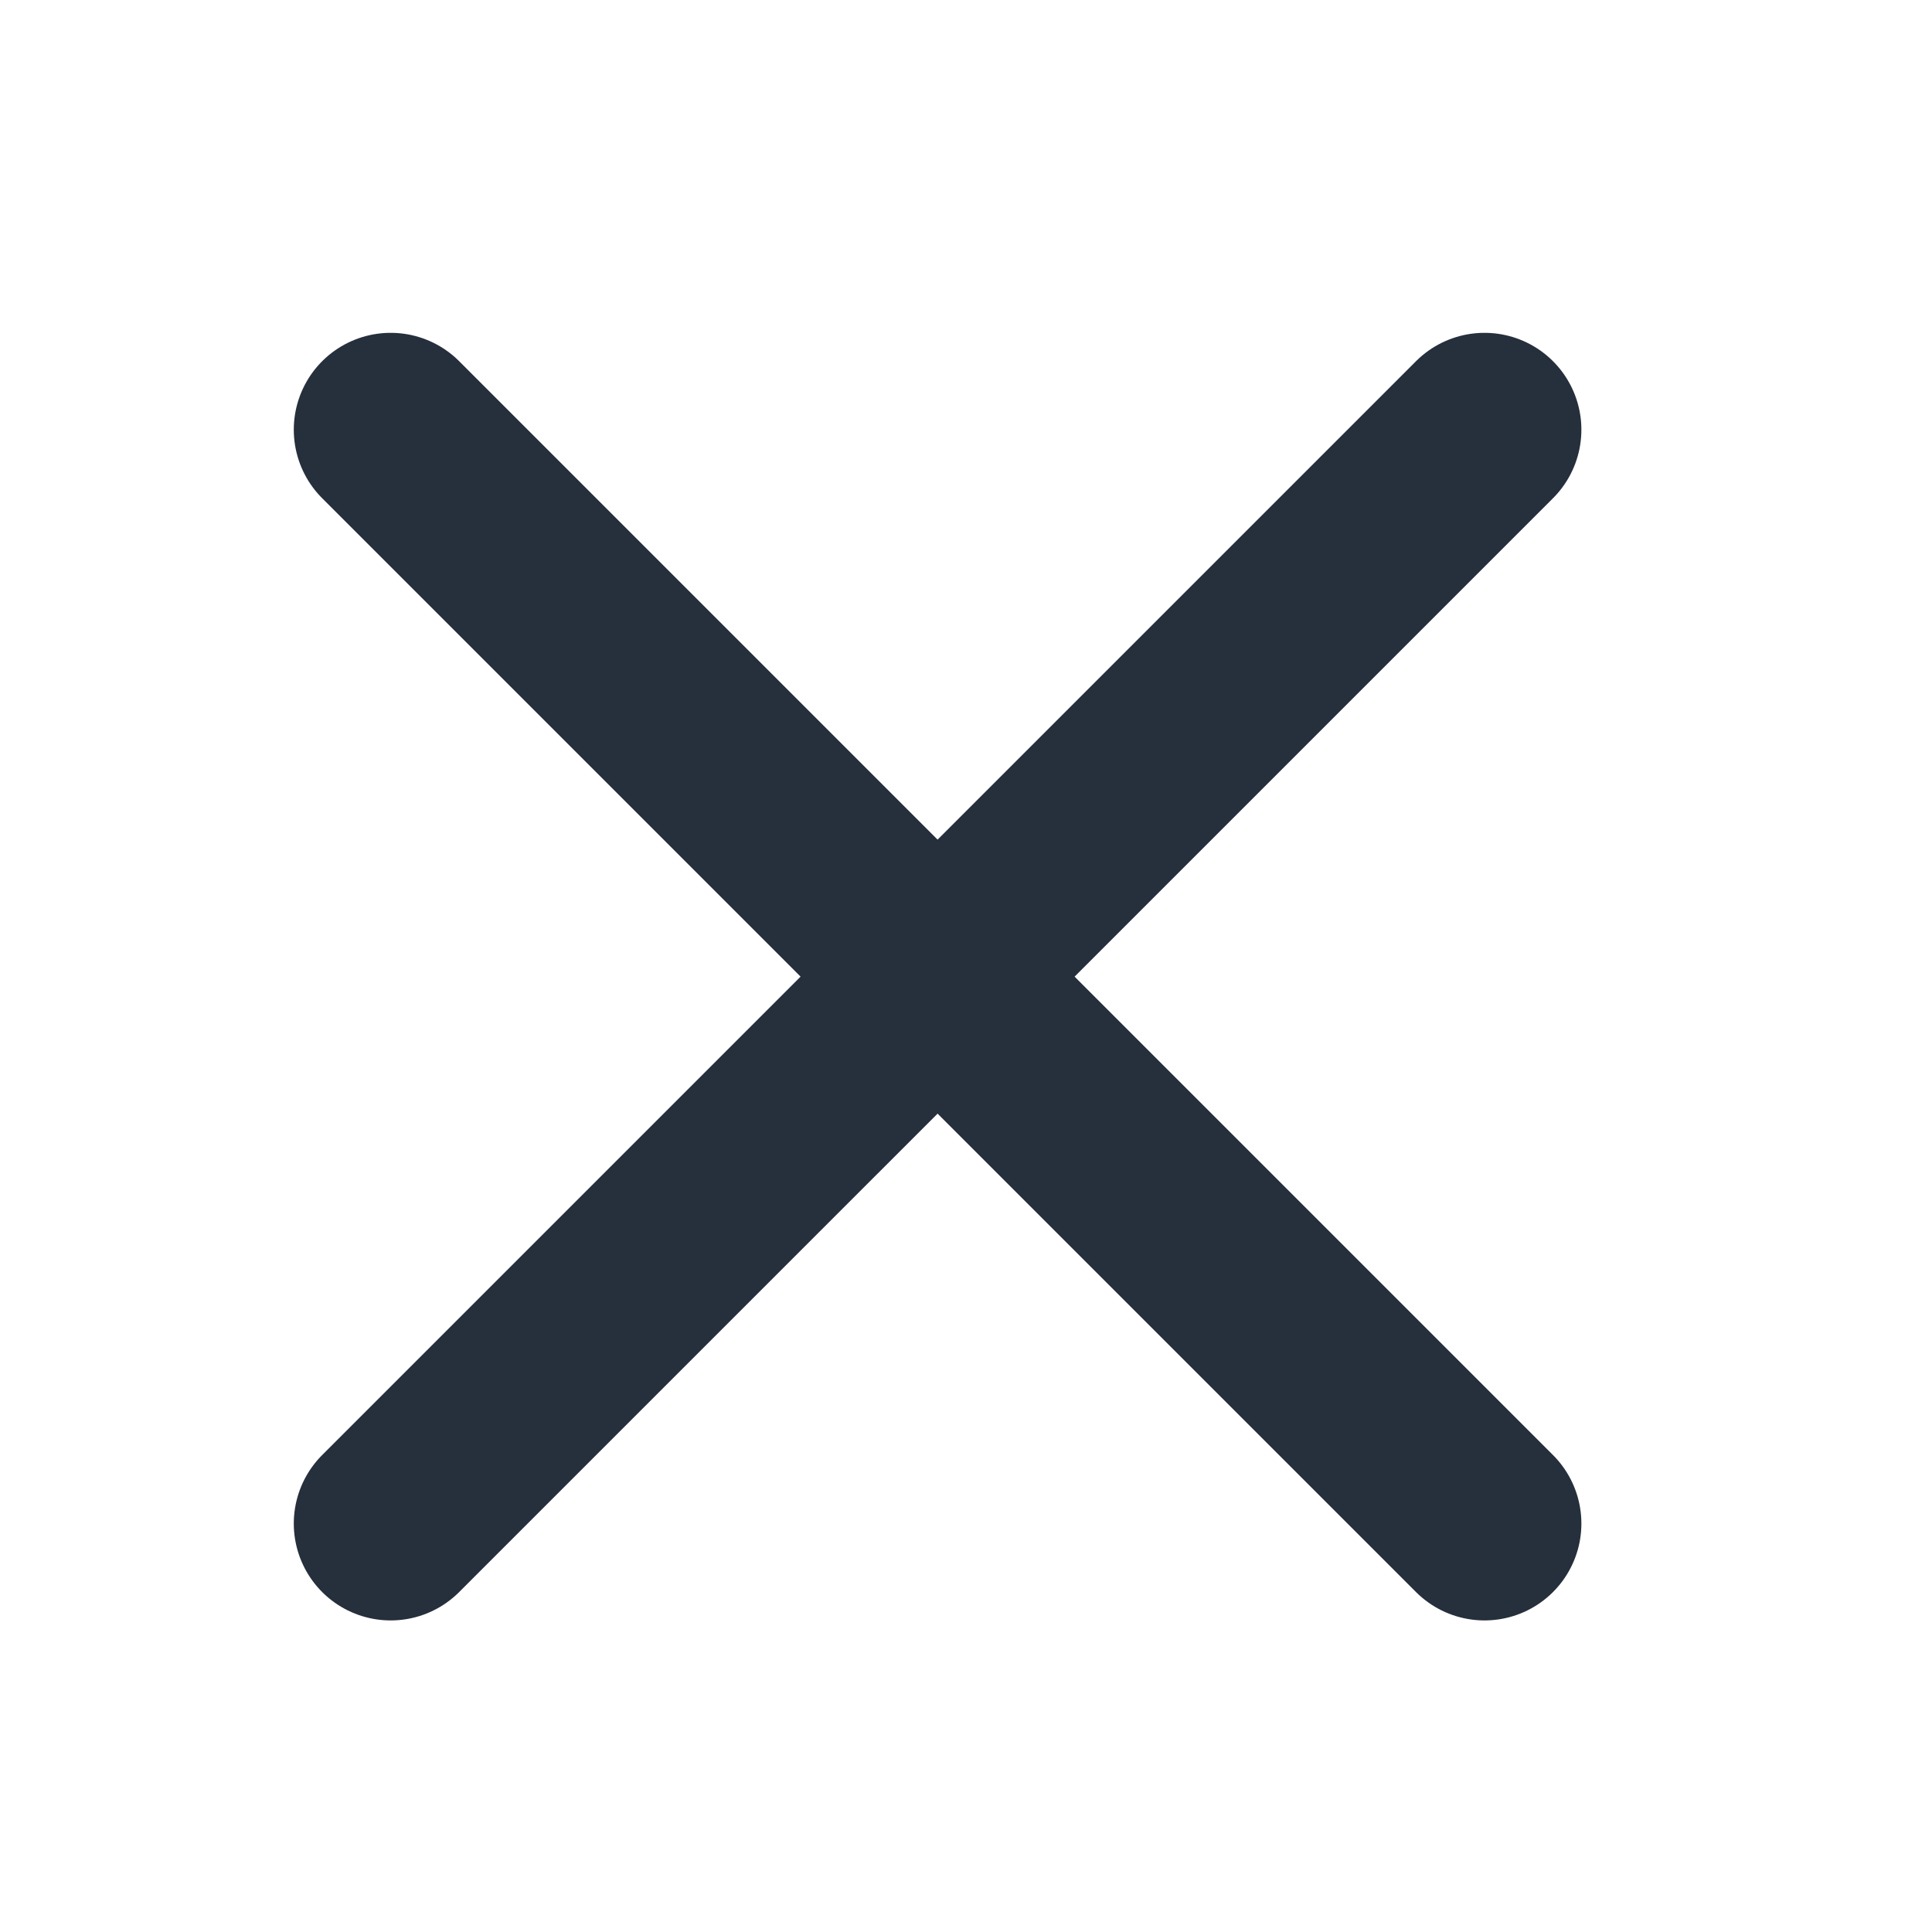
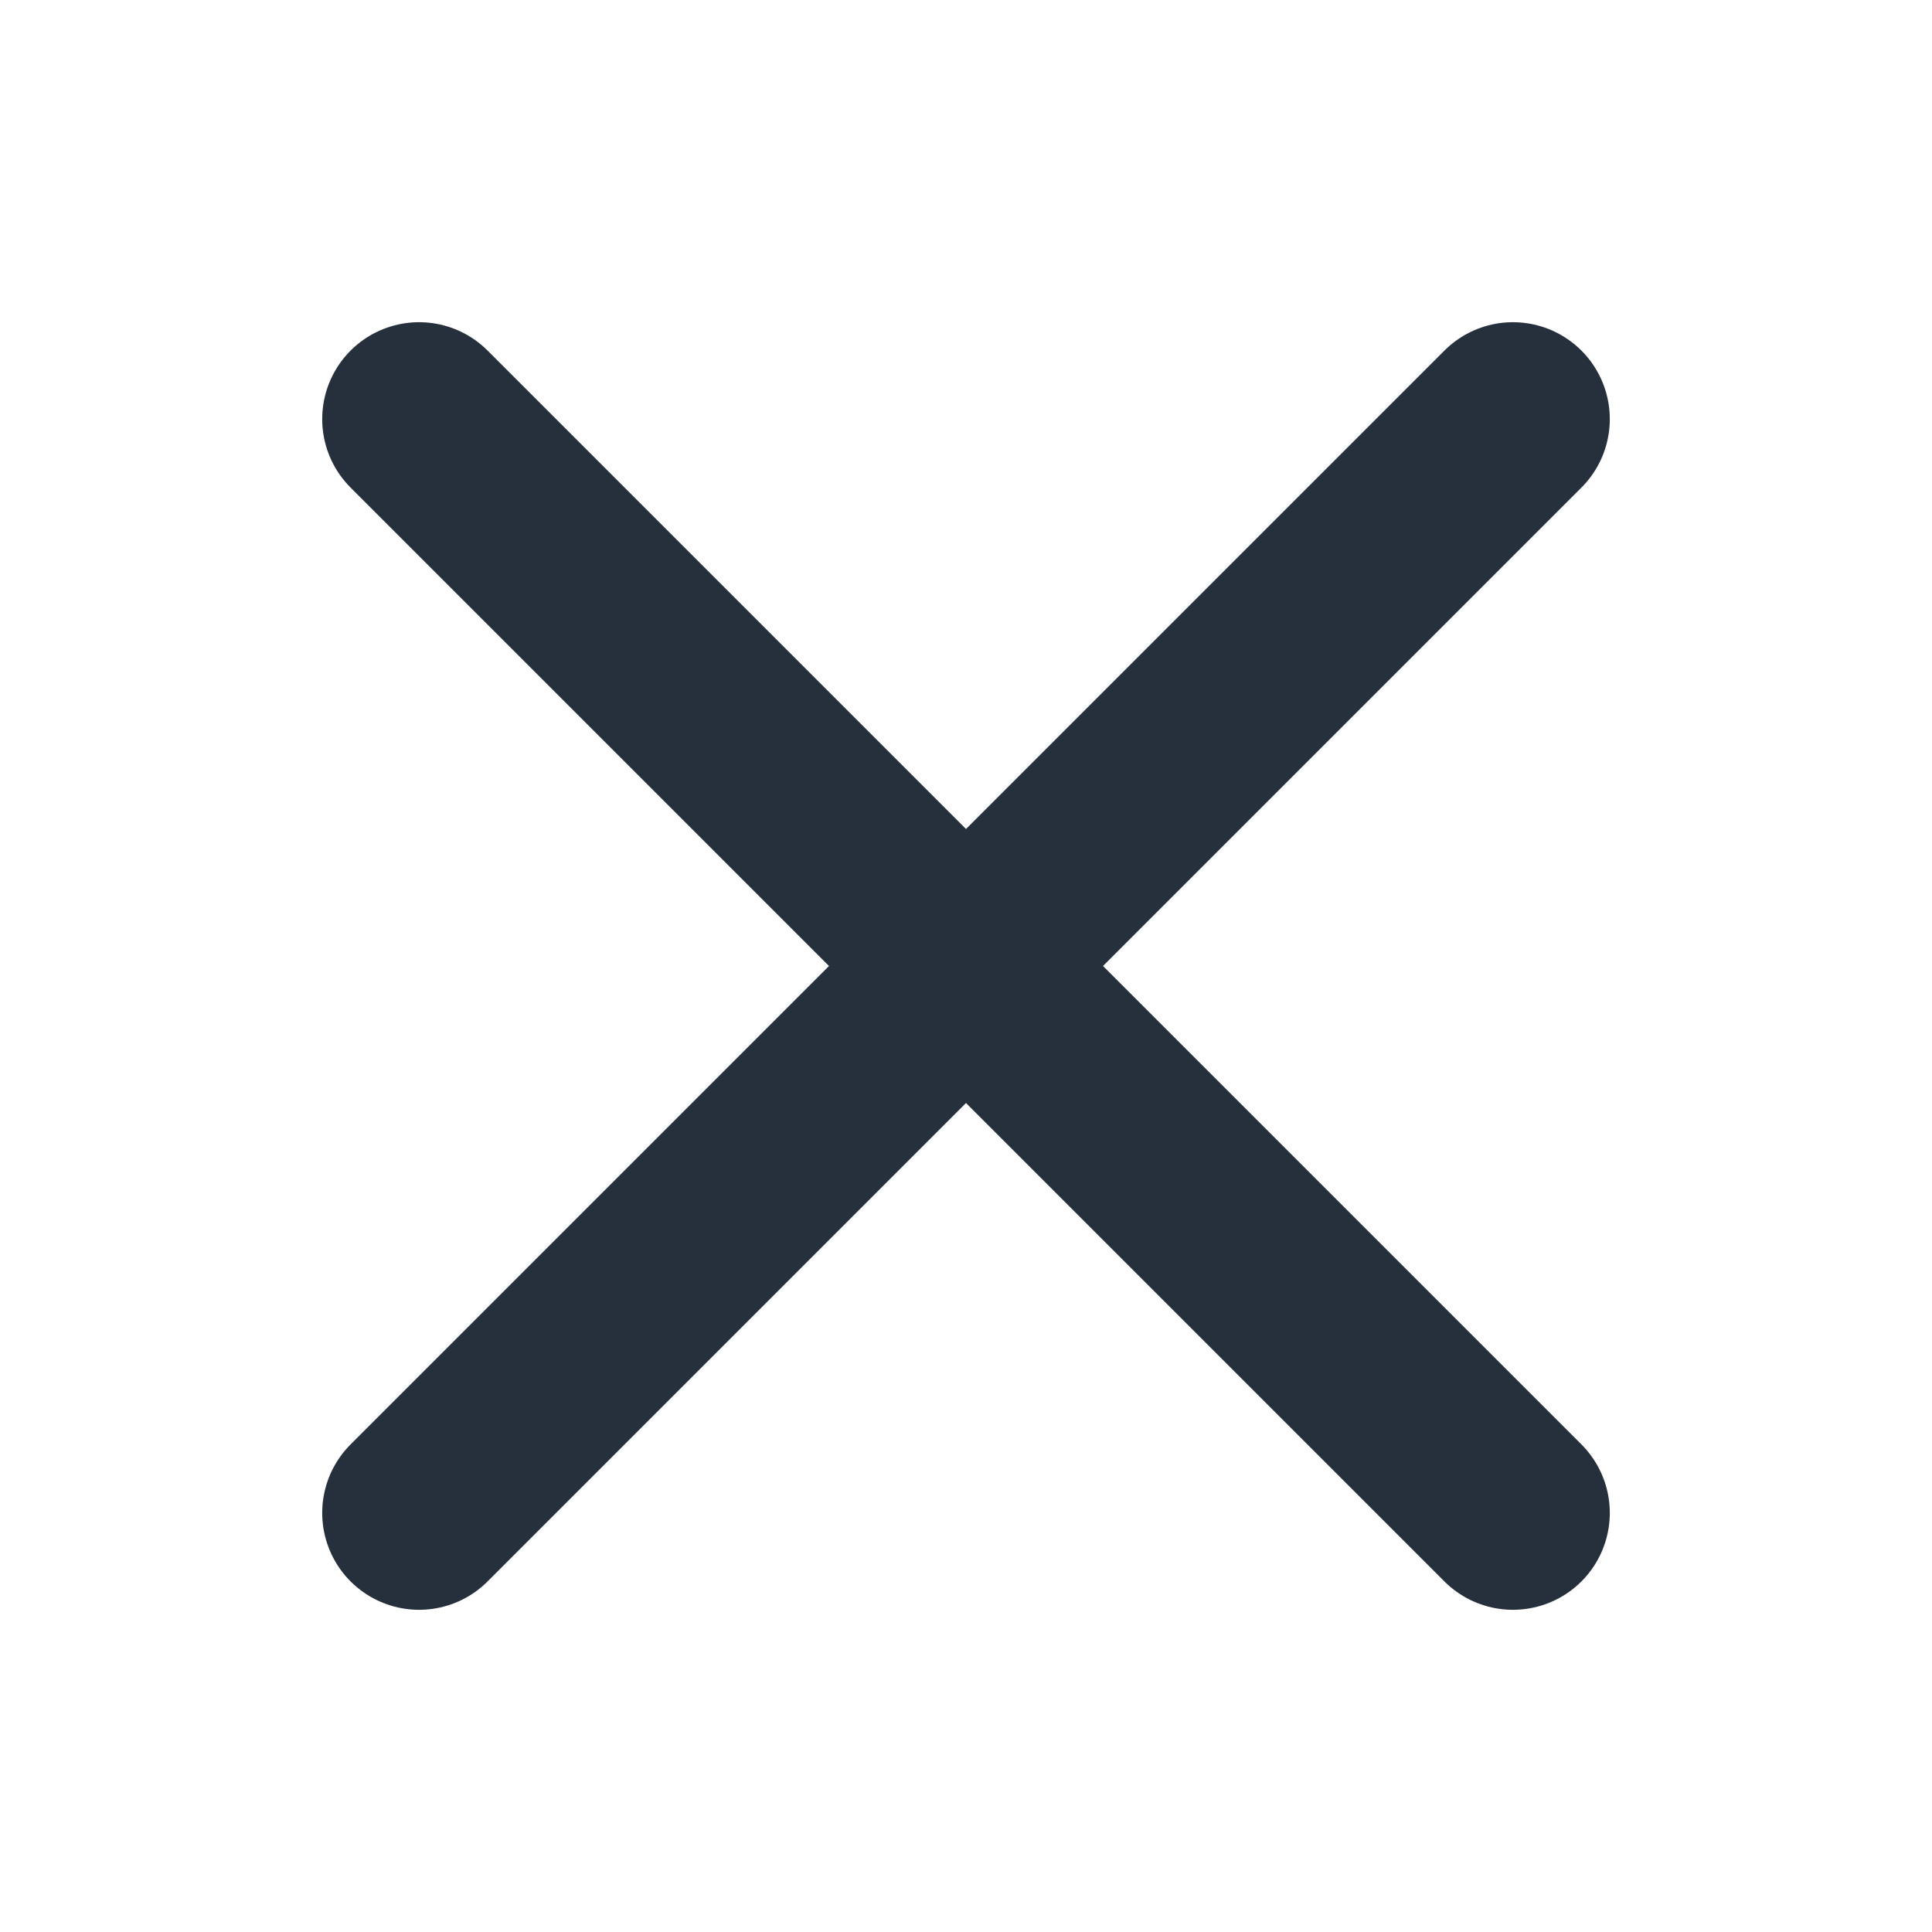
<svg xmlns="http://www.w3.org/2000/svg" width="24" height="24" viewBox="0 0 24 24" fill="none">
-   <path d="M18.441 18.926L11.647 12.132M11.647 12.132L4.853 5.338M11.647 12.132L18.441 5.338M11.647 12.132L4.853 18.926" stroke="#262F3C" stroke-width="2.407" stroke-linecap="round" stroke-linejoin="round" />
+   <path d="M18.794 18.794L12 12M12 12L5.206 5.206M12 12L18.794 5.206M12 12L5.206 18.794" stroke="#262F3C" stroke-width="2.407" stroke-linecap="round" stroke-linejoin="round" />
</svg>
